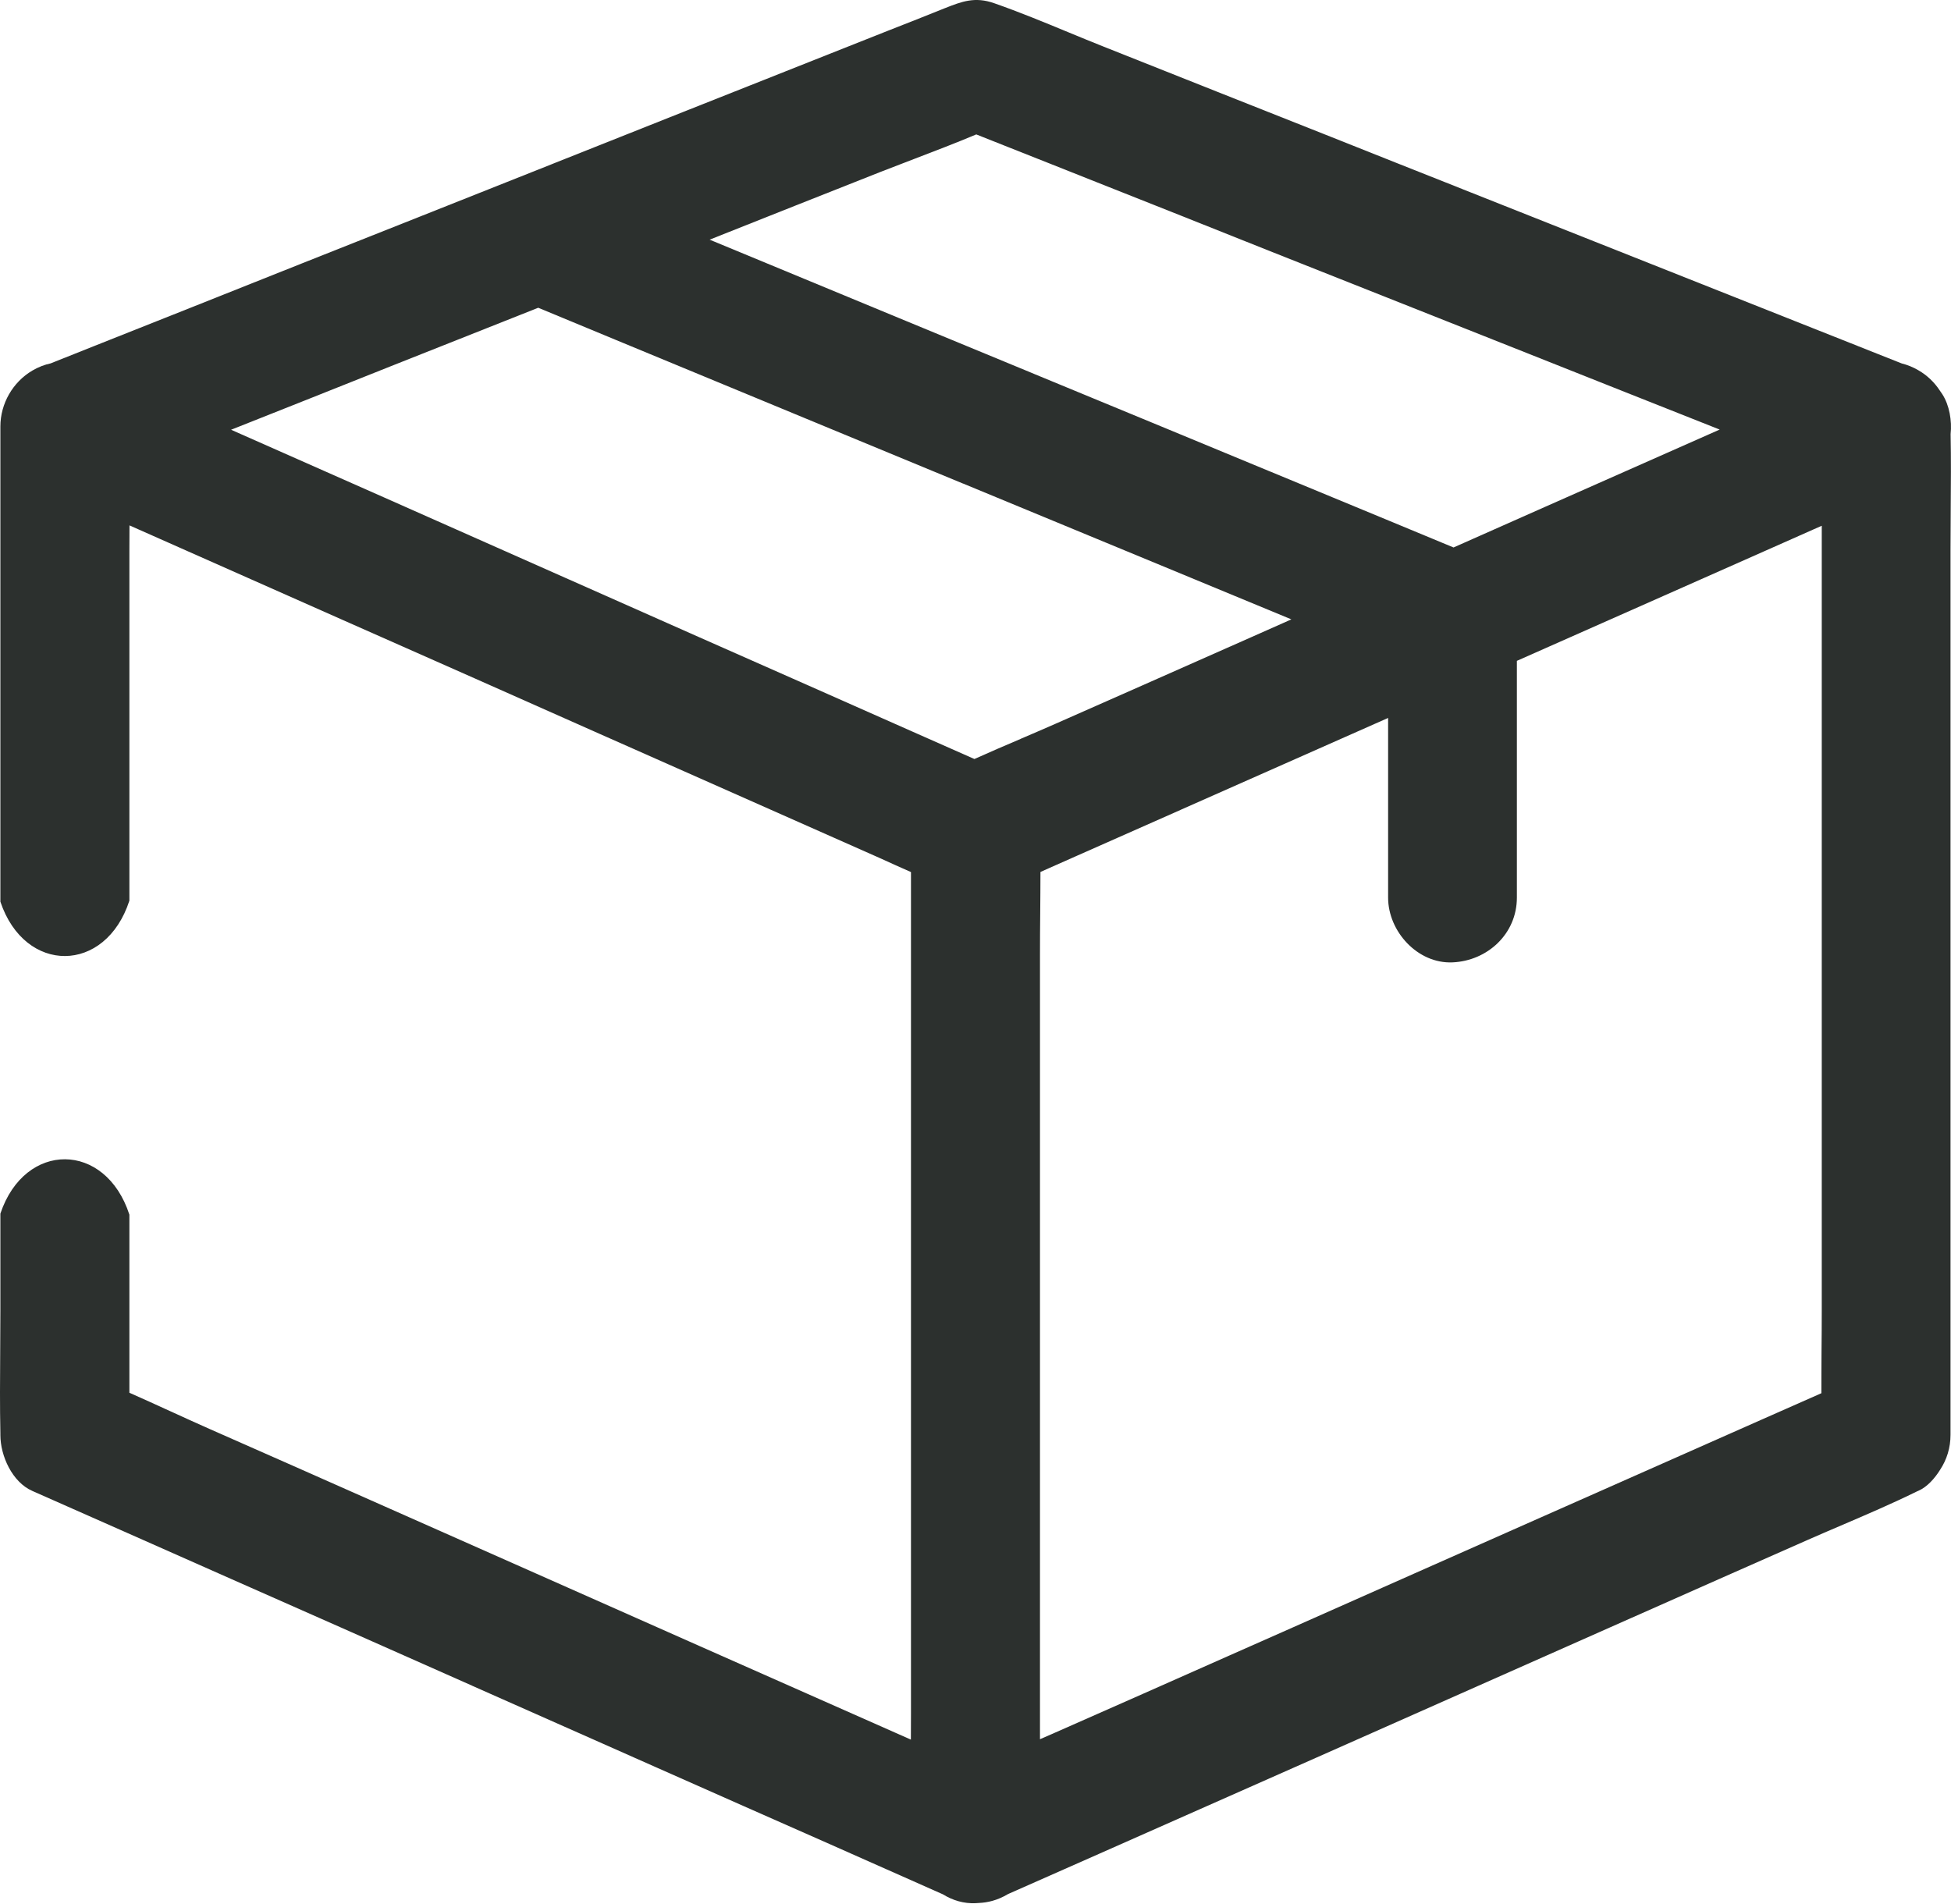
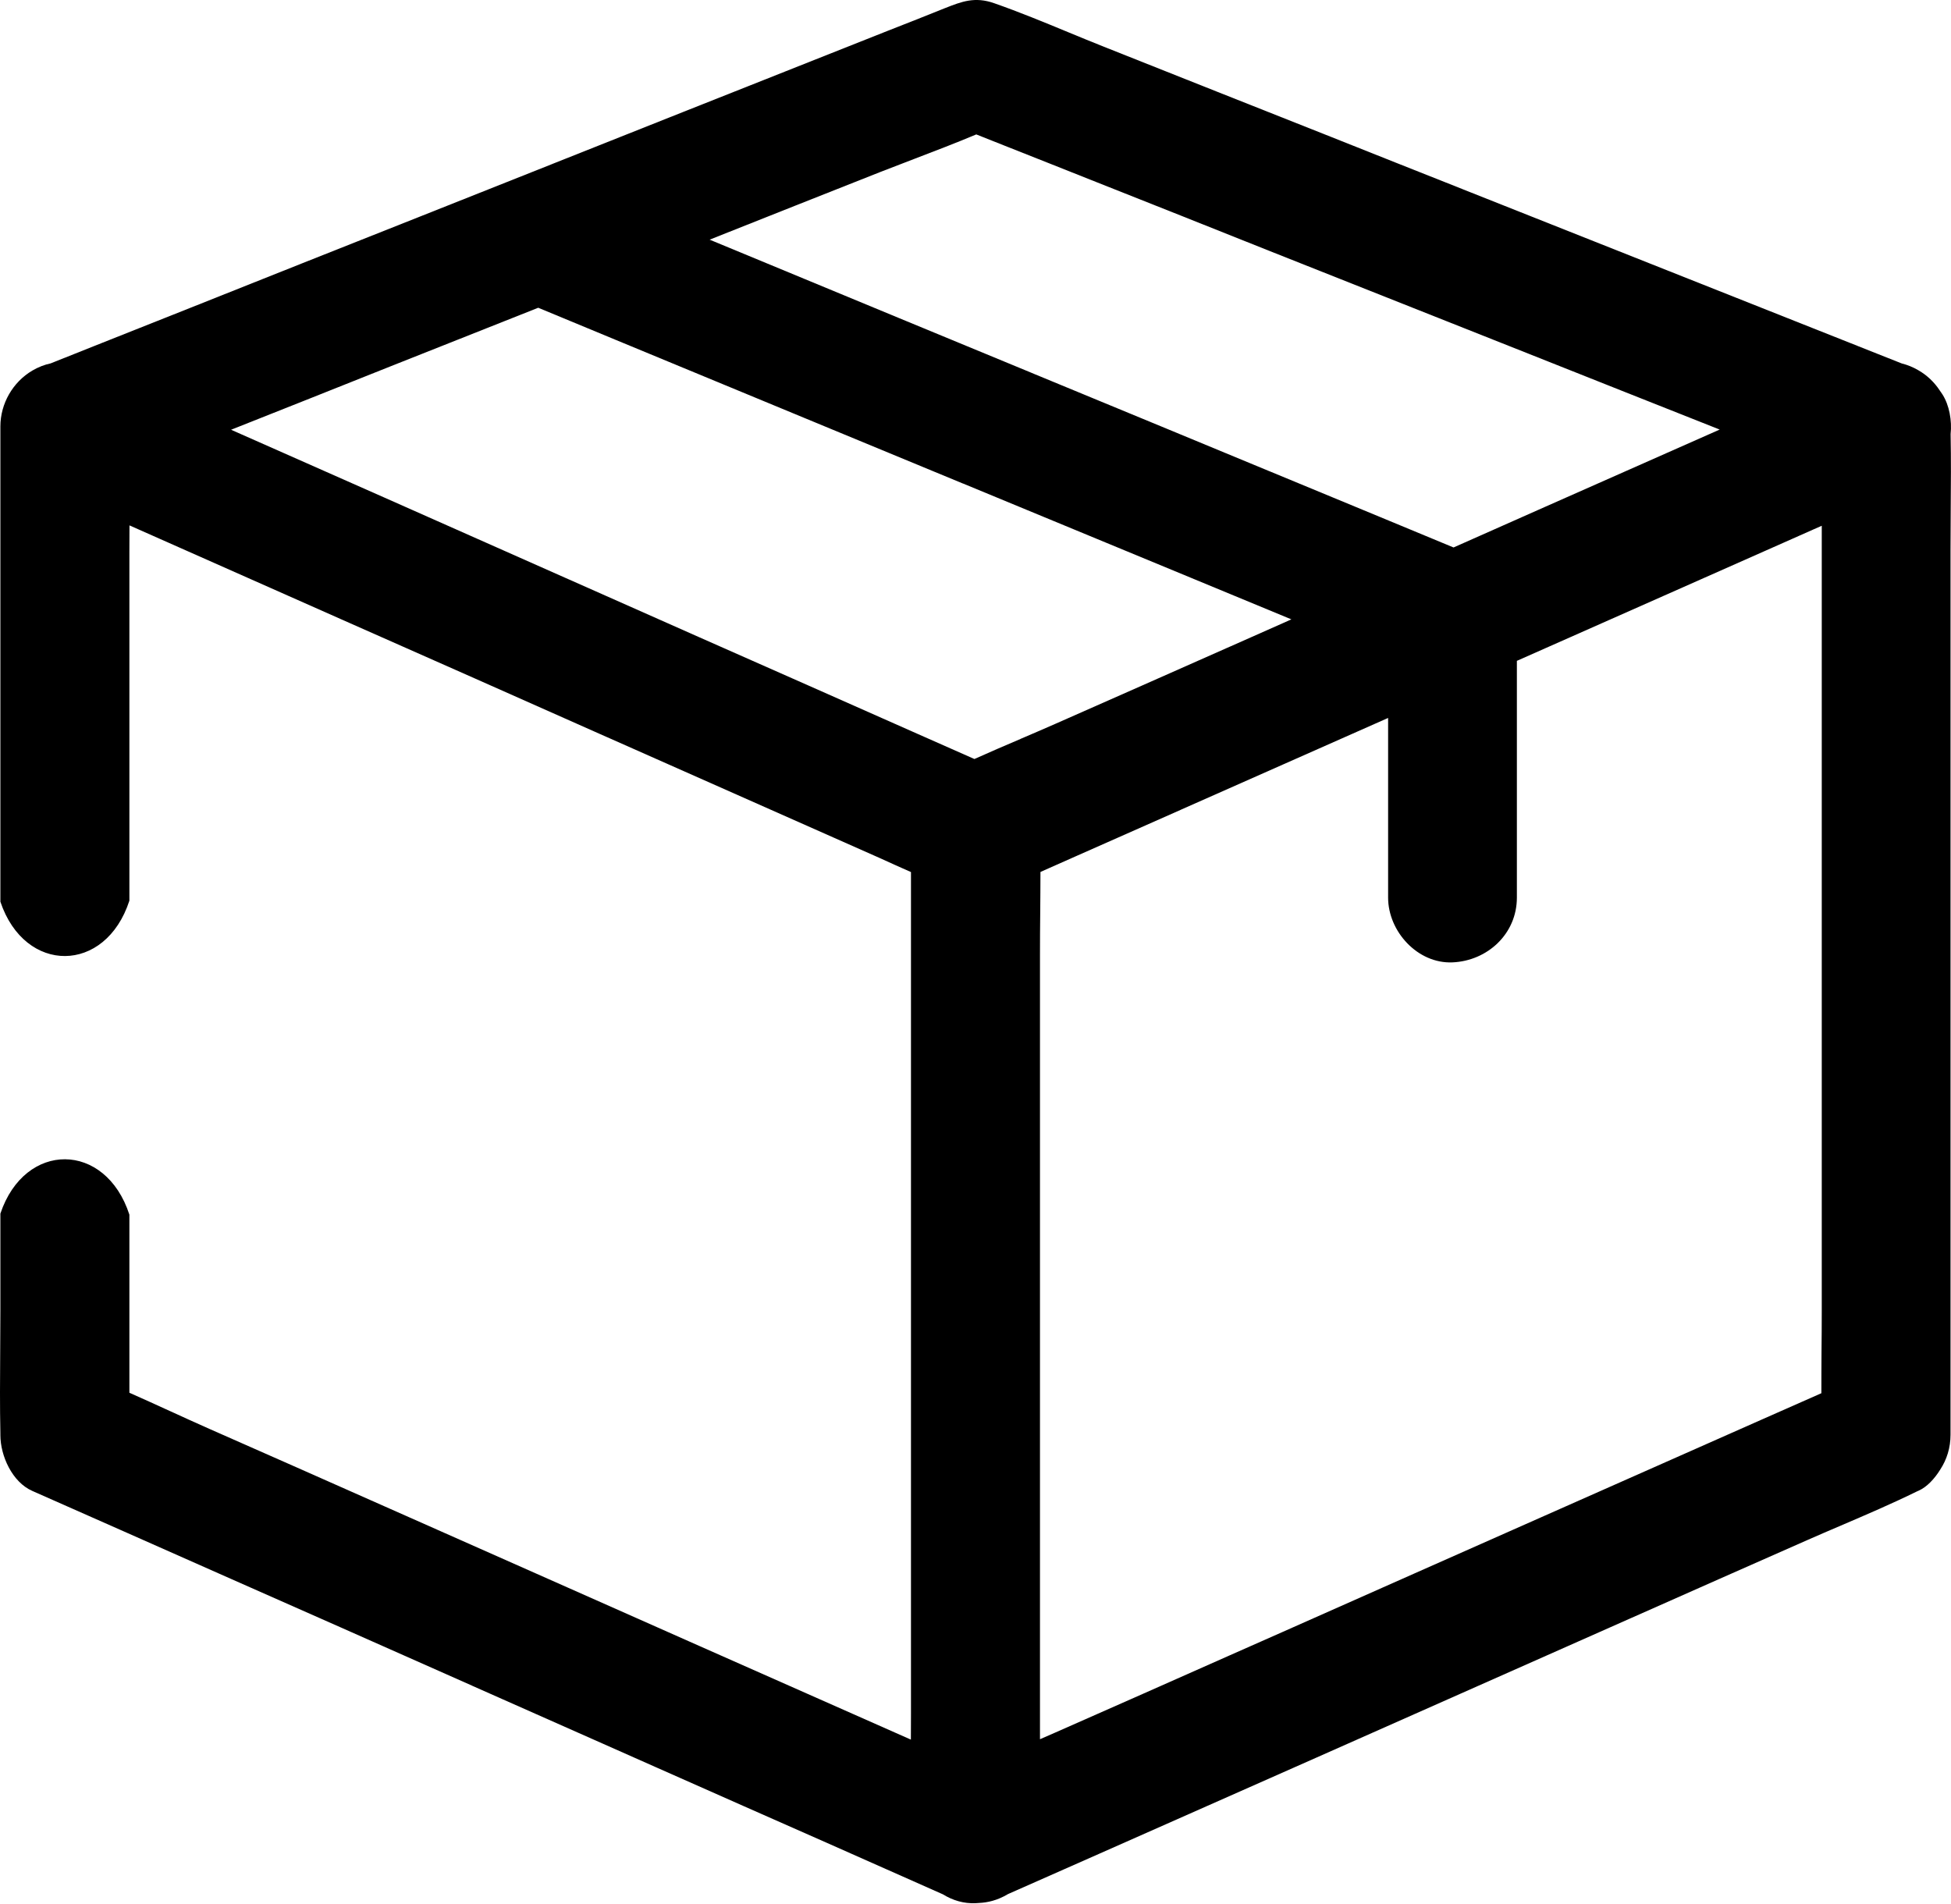
<svg xmlns="http://www.w3.org/2000/svg" width="41" height="40" viewBox="0 0 41 40" fill="none">
-   <path fill-rule="evenodd" clip-rule="evenodd" d="M39.043 7.273C39.351 7.395 39.658 7.517 39.966 7.639C40.083 7.668 40.201 7.715 40.318 7.784C40.5 7.889 40.651 8.035 40.764 8.207C40.783 8.233 40.801 8.26 40.819 8.287C40.966 8.518 41.022 8.839 40.992 9.124C41.002 9.653 40.998 10.183 40.994 10.713C40.992 11.001 40.99 11.288 40.99 11.576V16.86V22.97V28.042V30.155C40.99 30.428 40.911 30.676 40.775 30.884C40.657 31.076 40.494 31.253 40.318 31.33C40.313 31.332 40.308 31.335 40.302 31.337C40.297 31.339 40.291 31.341 40.286 31.344C39.763 31.601 39.224 31.832 38.687 32.062L38.687 32.062C38.446 32.165 38.206 32.268 37.968 32.373C36.741 32.914 35.517 33.456 34.292 34L34.292 34L34.291 34L34.291 34L34.291 34L33.182 34.492C32.263 34.901 31.342 35.308 30.422 35.716C29.504 36.122 28.586 36.529 27.669 36.937C26.14 37.613 24.616 38.288 23.091 38.964L21.184 39.807C21.078 39.871 20.966 39.919 20.858 39.949C20.76 39.976 20.667 39.99 20.576 39.994C20.551 39.996 20.526 39.998 20.501 39.999C20.255 40.01 20.021 39.94 19.819 39.815L19.815 39.813C19.813 39.812 19.81 39.81 19.807 39.809L19.8 39.806L19.8 39.806C19.794 39.804 19.788 39.802 19.784 39.799C19.399 39.627 19.012 39.456 18.626 39.285L18.626 39.285L18.625 39.285L18.624 39.284L18.623 39.284C18.236 39.113 17.85 38.942 17.465 38.77C16.241 38.231 15.02 37.689 13.797 37.147L13.79 37.144L12.679 36.651C11.762 36.243 10.843 35.837 9.925 35.43L9.924 35.429L9.923 35.429L9.921 35.428L9.92 35.427C9.002 35.021 8.084 34.614 7.167 34.206C5.638 33.531 4.113 32.855 2.588 32.179L0.68 31.335C0.256 31.149 0.008 30.596 0.008 30.16V30.124C-0.004 29.553 -2.4056e-06 28.979 0.004 28.405C0.006 28.118 0.008 27.83 0.008 27.543V25.506C0.521 23.976 2.218 23.984 2.719 25.528V28.047V29.271C3.003 29.396 3.286 29.526 3.569 29.655L3.569 29.655L3.569 29.655L3.57 29.655L3.57 29.655C3.845 29.781 4.121 29.907 4.397 30.029C5.624 30.569 6.847 31.111 8.073 31.655L9.183 32.147C10.102 32.556 11.023 32.964 11.943 33.371C12.861 33.778 13.779 34.184 14.695 34.592C16.18 35.248 17.661 35.905 19.142 36.561C19.143 36.379 19.144 36.198 19.144 36.016V30.732V24.621V19.55V18.328C18.92 18.23 18.697 18.128 18.474 18.027L18.423 18.004L18.422 18.004C18.118 17.869 17.814 17.733 17.511 17.6C15.927 16.896 14.349 16.197 12.77 15.498L12.742 15.486C10.897 14.665 9.053 13.848 7.208 13.032L2.721 11.042C2.72 11.221 2.719 11.401 2.719 11.581V16.865V18.929C2.218 20.473 0.521 20.481 0.008 18.951V16.148V11.077V8.963C0.008 8.482 0.27 8.029 0.68 7.788C0.809 7.713 0.937 7.664 1.065 7.637C1.091 7.627 1.116 7.618 1.14 7.607C1.479 7.472 1.819 7.337 2.159 7.201L2.159 7.201L2.159 7.201L2.159 7.201C2.724 6.976 3.29 6.751 3.856 6.527C5.516 5.865 7.171 5.207 8.832 4.549C9.754 4.182 10.678 3.815 11.603 3.448L11.604 3.448L11.605 3.447L11.607 3.446C12.519 3.084 13.432 2.721 14.344 2.358C15.063 2.073 15.784 1.787 16.505 1.501L16.507 1.5L16.509 1.499L16.512 1.498C17.23 1.213 17.948 0.929 18.665 0.644C19.062 0.49 19.459 0.331 19.856 0.172L19.869 0.167C20.21 0.033 20.488 -0.076 20.894 0.068C21.42 0.252 21.939 0.466 22.456 0.68L22.456 0.68C22.7 0.781 22.945 0.882 23.19 0.979C23.99 1.296 24.791 1.615 25.591 1.933C26.383 2.247 27.175 2.562 27.967 2.875C28.886 3.242 29.807 3.607 30.728 3.972L30.728 3.972L30.728 3.972L30.729 3.973C31.655 4.34 32.581 4.707 33.506 5.075C35.031 5.679 36.56 6.287 38.089 6.894C38.407 7.021 38.724 7.147 39.042 7.272L39.042 7.272L39.043 7.273ZM22.06 18.239L21.865 18.326C21.865 18.614 21.862 18.902 21.86 19.191L21.86 19.191C21.857 19.479 21.855 19.766 21.855 20.054V25.338V31.448V36.52V36.553C21.96 36.508 22.066 36.462 22.171 36.415C23.397 35.875 24.62 35.333 25.845 34.789L26.957 34.297C27.876 33.888 28.796 33.48 29.717 33.072C30.635 32.666 31.552 32.26 32.469 31.852C33.998 31.176 35.523 30.5 37.047 29.824L38.276 29.281C38.275 28.988 38.278 28.694 38.279 28.4C38.282 28.113 38.284 27.826 38.284 27.538V22.254V16.143V11.072V11.05L38.118 11.123L37.476 11.408C36.637 11.781 35.797 12.152 34.958 12.524C34.133 12.889 33.308 13.255 32.482 13.621L31.877 13.889V18.865C31.877 19.627 31.259 20.194 30.524 20.226C29.793 20.258 29.171 19.577 29.171 18.865V18.135V15.089C28.439 15.414 27.707 15.738 26.974 16.062C26.257 16.381 25.539 16.698 24.82 17.016L24.819 17.017L24.818 17.017L24.817 17.017L24.817 17.018C24.095 17.337 23.373 17.656 22.653 17.976C22.455 18.064 22.257 18.152 22.06 18.239ZM29.941 11.255L30.546 11.506C31.186 11.223 31.825 10.939 32.464 10.655C33.691 10.113 34.915 9.57 36.139 9.028C34.804 8.5 33.469 7.969 32.135 7.439L26.613 5.248C25.425 4.772 24.233 4.3 23.043 3.828L22.049 3.433C21.73 3.306 21.413 3.181 21.095 3.055C20.902 2.978 20.709 2.902 20.516 2.825C20.091 3.004 19.659 3.169 19.228 3.334L19.228 3.334C18.988 3.425 18.749 3.517 18.512 3.61C17.312 4.084 16.112 4.56 14.913 5.037C15.576 5.311 16.238 5.586 16.901 5.86C17.563 6.134 18.224 6.408 18.886 6.682C19.818 7.067 20.75 7.452 21.681 7.837L21.682 7.838L21.682 7.838C22.593 8.214 23.504 8.591 24.417 8.968C25.172 9.28 25.926 9.593 26.68 9.905L26.68 9.905L26.681 9.905C27.449 10.223 28.217 10.541 28.986 10.859C29.305 10.991 29.623 11.123 29.941 11.255ZM26.952 13.1L27.138 13.017C26.431 12.725 25.725 12.432 25.019 12.14L25.017 12.139L25.017 12.139C24.355 11.865 23.693 11.591 23.032 11.318C22.1 10.933 21.17 10.548 20.24 10.163L20.235 10.162L20.235 10.162C19.324 9.785 18.413 9.408 17.501 9.031C16.746 8.719 15.991 8.407 15.237 8.094L15.237 8.094C14.469 7.776 13.701 7.458 12.932 7.14C12.613 7.008 12.295 6.876 11.977 6.744L11.311 6.468L8.2 7.702C7.087 8.147 5.971 8.59 4.856 9.032C5.931 9.506 7.004 9.982 8.079 10.458L9.188 10.95C10.107 11.358 11.027 11.766 11.947 12.174L11.948 12.174L11.949 12.175L11.95 12.175C12.867 12.581 13.784 12.987 14.7 13.395C16.229 14.07 17.754 14.746 19.279 15.422L20.477 15.952C20.799 15.807 21.123 15.668 21.447 15.53L21.447 15.53L21.447 15.529C21.687 15.426 21.928 15.323 22.166 15.218C23.392 14.678 24.616 14.135 25.842 13.592L25.842 13.592L25.842 13.592L25.842 13.592L25.843 13.592L26.952 13.1Z" fill="#2C302E" />
+   <path fill-rule="evenodd" clip-rule="evenodd" d="M39.043 7.273C39.351 7.395 39.658 7.517 39.966 7.639C40.083 7.668 40.201 7.715 40.318 7.784C40.5 7.889 40.651 8.035 40.764 8.207C40.783 8.233 40.801 8.26 40.819 8.287C40.966 8.518 41.022 8.839 40.992 9.124C41.002 9.653 40.998 10.183 40.994 10.713C40.992 11.001 40.99 11.288 40.99 11.576V16.86V22.97V28.042V30.155C40.99 30.428 40.911 30.676 40.775 30.884C40.657 31.076 40.494 31.253 40.318 31.33C40.313 31.332 40.308 31.335 40.302 31.337C40.297 31.339 40.291 31.341 40.286 31.344C39.763 31.601 39.224 31.832 38.687 32.062L38.687 32.062C38.446 32.165 38.206 32.268 37.968 32.373C36.741 32.914 35.517 33.456 34.292 34L34.292 34L34.291 34L34.291 34L34.291 34L33.182 34.492C32.263 34.901 31.342 35.308 30.422 35.716C29.504 36.122 28.586 36.529 27.669 36.937C26.14 37.613 24.616 38.288 23.091 38.964L21.184 39.807C21.078 39.871 20.966 39.919 20.858 39.949C20.76 39.976 20.667 39.99 20.576 39.994C20.551 39.996 20.526 39.998 20.501 39.999C20.255 40.01 20.021 39.94 19.819 39.815L19.815 39.813C19.813 39.812 19.81 39.81 19.807 39.809L19.8 39.806L19.8 39.806C19.794 39.804 19.788 39.802 19.784 39.799C19.399 39.627 19.012 39.456 18.626 39.285L18.626 39.285L18.625 39.285L18.624 39.284L18.623 39.284C18.236 39.113 17.85 38.942 17.465 38.77C16.241 38.231 15.02 37.689 13.797 37.147L13.79 37.144L12.679 36.651C11.762 36.243 10.843 35.837 9.925 35.43L9.924 35.429L9.923 35.429L9.921 35.428L9.92 35.427C9.002 35.021 8.084 34.614 7.167 34.206C5.638 33.531 4.113 32.855 2.588 32.179L0.68 31.335C0.256 31.149 0.008 30.596 0.008 30.16V30.124C-0.004 29.553 -2.4056e-06 28.979 0.004 28.405C0.006 28.118 0.008 27.83 0.008 27.543V25.506C0.521 23.976 2.218 23.984 2.719 25.528V28.047V29.271C3.003 29.396 3.286 29.526 3.569 29.655L3.569 29.655L3.569 29.655L3.57 29.655L3.57 29.655C3.845 29.781 4.121 29.907 4.397 30.029C5.624 30.569 6.847 31.111 8.073 31.655L9.183 32.147C10.102 32.556 11.023 32.964 11.943 33.371C12.861 33.778 13.779 34.184 14.695 34.592C16.18 35.248 17.661 35.905 19.142 36.561C19.143 36.379 19.144 36.198 19.144 36.016V30.732V24.621V19.55V18.328C18.92 18.23 18.697 18.128 18.474 18.027L18.423 18.004L18.422 18.004C18.118 17.869 17.814 17.733 17.511 17.6C15.927 16.896 14.349 16.197 12.77 15.498L12.742 15.486C10.897 14.665 9.053 13.848 7.208 13.032L2.721 11.042C2.72 11.221 2.719 11.401 2.719 11.581V16.865V18.929C2.218 20.473 0.521 20.481 0.008 18.951V16.148V11.077V8.963C0.008 8.482 0.27 8.029 0.68 7.788C0.809 7.713 0.937 7.664 1.065 7.637C1.091 7.627 1.116 7.618 1.14 7.607C1.479 7.472 1.819 7.337 2.159 7.201L2.159 7.201L2.159 7.201L2.159 7.201C2.724 6.976 3.29 6.751 3.856 6.527C5.516 5.865 7.171 5.207 8.832 4.549C9.754 4.182 10.678 3.815 11.603 3.448L11.604 3.448L11.605 3.447L11.607 3.446C12.519 3.084 13.432 2.721 14.344 2.358C15.063 2.073 15.784 1.787 16.505 1.501L16.507 1.5L16.509 1.499L16.512 1.498C17.23 1.213 17.948 0.929 18.665 0.644C19.062 0.49 19.459 0.331 19.856 0.172L19.869 0.167C20.21 0.033 20.488 -0.076 20.894 0.068C21.42 0.252 21.939 0.466 22.456 0.68L22.456 0.68C22.7 0.781 22.945 0.882 23.19 0.979C23.99 1.296 24.791 1.615 25.591 1.933C26.383 2.247 27.175 2.562 27.967 2.875C28.886 3.242 29.807 3.607 30.728 3.972L30.728 3.972L30.728 3.972L30.729 3.973C31.655 4.34 32.581 4.707 33.506 5.075C35.031 5.679 36.56 6.287 38.089 6.894C38.407 7.021 38.724 7.147 39.042 7.272L39.042 7.272L39.043 7.273ZM22.06 18.239L21.865 18.326C21.865 18.614 21.862 18.902 21.86 19.191L21.86 19.191C21.857 19.479 21.855 19.766 21.855 20.054V25.338V31.448V36.52V36.553C21.96 36.508 22.066 36.462 22.171 36.415C23.397 35.875 24.62 35.333 25.845 34.789L26.957 34.297C27.876 33.888 28.796 33.48 29.717 33.072C30.635 32.666 31.552 32.26 32.469 31.852C33.998 31.176 35.523 30.5 37.047 29.824L38.276 29.281C38.275 28.988 38.278 28.694 38.279 28.4C38.282 28.113 38.284 27.826 38.284 27.538V22.254V16.143V11.072V11.05L38.118 11.123L37.476 11.408C36.637 11.781 35.797 12.152 34.958 12.524C34.133 12.889 33.308 13.255 32.482 13.621L31.877 13.889V18.865C31.877 19.627 31.259 20.194 30.524 20.226C29.793 20.258 29.171 19.577 29.171 18.865V18.135V15.089C28.439 15.414 27.707 15.738 26.974 16.062C26.257 16.381 25.539 16.698 24.82 17.016L24.819 17.017L24.818 17.017L24.817 17.017L24.817 17.018C24.095 17.337 23.373 17.656 22.653 17.976C22.455 18.064 22.257 18.152 22.06 18.239ZM29.941 11.255L30.546 11.506C31.186 11.223 31.825 10.939 32.464 10.655C33.691 10.113 34.915 9.57 36.139 9.028C34.804 8.5 33.469 7.969 32.135 7.439L26.613 5.248C25.425 4.772 24.233 4.3 23.043 3.828L22.049 3.433C21.73 3.306 21.413 3.181 21.095 3.055C20.902 2.978 20.709 2.902 20.516 2.825C20.091 3.004 19.659 3.169 19.228 3.334L19.228 3.334C18.988 3.425 18.749 3.517 18.512 3.61C17.312 4.084 16.112 4.56 14.913 5.037C15.576 5.311 16.238 5.586 16.901 5.86C17.563 6.134 18.224 6.408 18.886 6.682C19.818 7.067 20.75 7.452 21.681 7.837L21.682 7.838L21.682 7.838C22.593 8.214 23.504 8.591 24.417 8.968C25.172 9.28 25.926 9.593 26.68 9.905L26.68 9.905L26.681 9.905C27.449 10.223 28.217 10.541 28.986 10.859C29.305 10.991 29.623 11.123 29.941 11.255ZM26.952 13.1L27.138 13.017C26.431 12.725 25.725 12.432 25.019 12.14L25.017 12.139L25.017 12.139C24.355 11.865 23.693 11.591 23.032 11.318C22.1 10.933 21.17 10.548 20.24 10.163L20.235 10.162L20.235 10.162C19.324 9.785 18.413 9.408 17.501 9.031C16.746 8.719 15.991 8.407 15.237 8.094L15.237 8.094C14.469 7.776 13.701 7.458 12.932 7.14C12.613 7.008 12.295 6.876 11.977 6.744L11.311 6.468L8.2 7.702C7.087 8.147 5.971 8.59 4.856 9.032C5.931 9.506 7.004 9.982 8.079 10.458L9.188 10.95C10.107 11.358 11.027 11.766 11.947 12.174L11.948 12.174L11.949 12.175L11.95 12.175C12.867 12.581 13.784 12.987 14.7 13.395C16.229 14.07 17.754 14.746 19.279 15.422L20.477 15.952C20.799 15.807 21.123 15.668 21.447 15.53L21.447 15.53L21.447 15.529C21.687 15.426 21.928 15.323 22.166 15.218C23.392 14.678 24.616 14.135 25.842 13.592L25.842 13.592L25.842 13.592L25.842 13.592L25.843 13.592L26.952 13.1Z" fill="currentColor" />
</svg>
